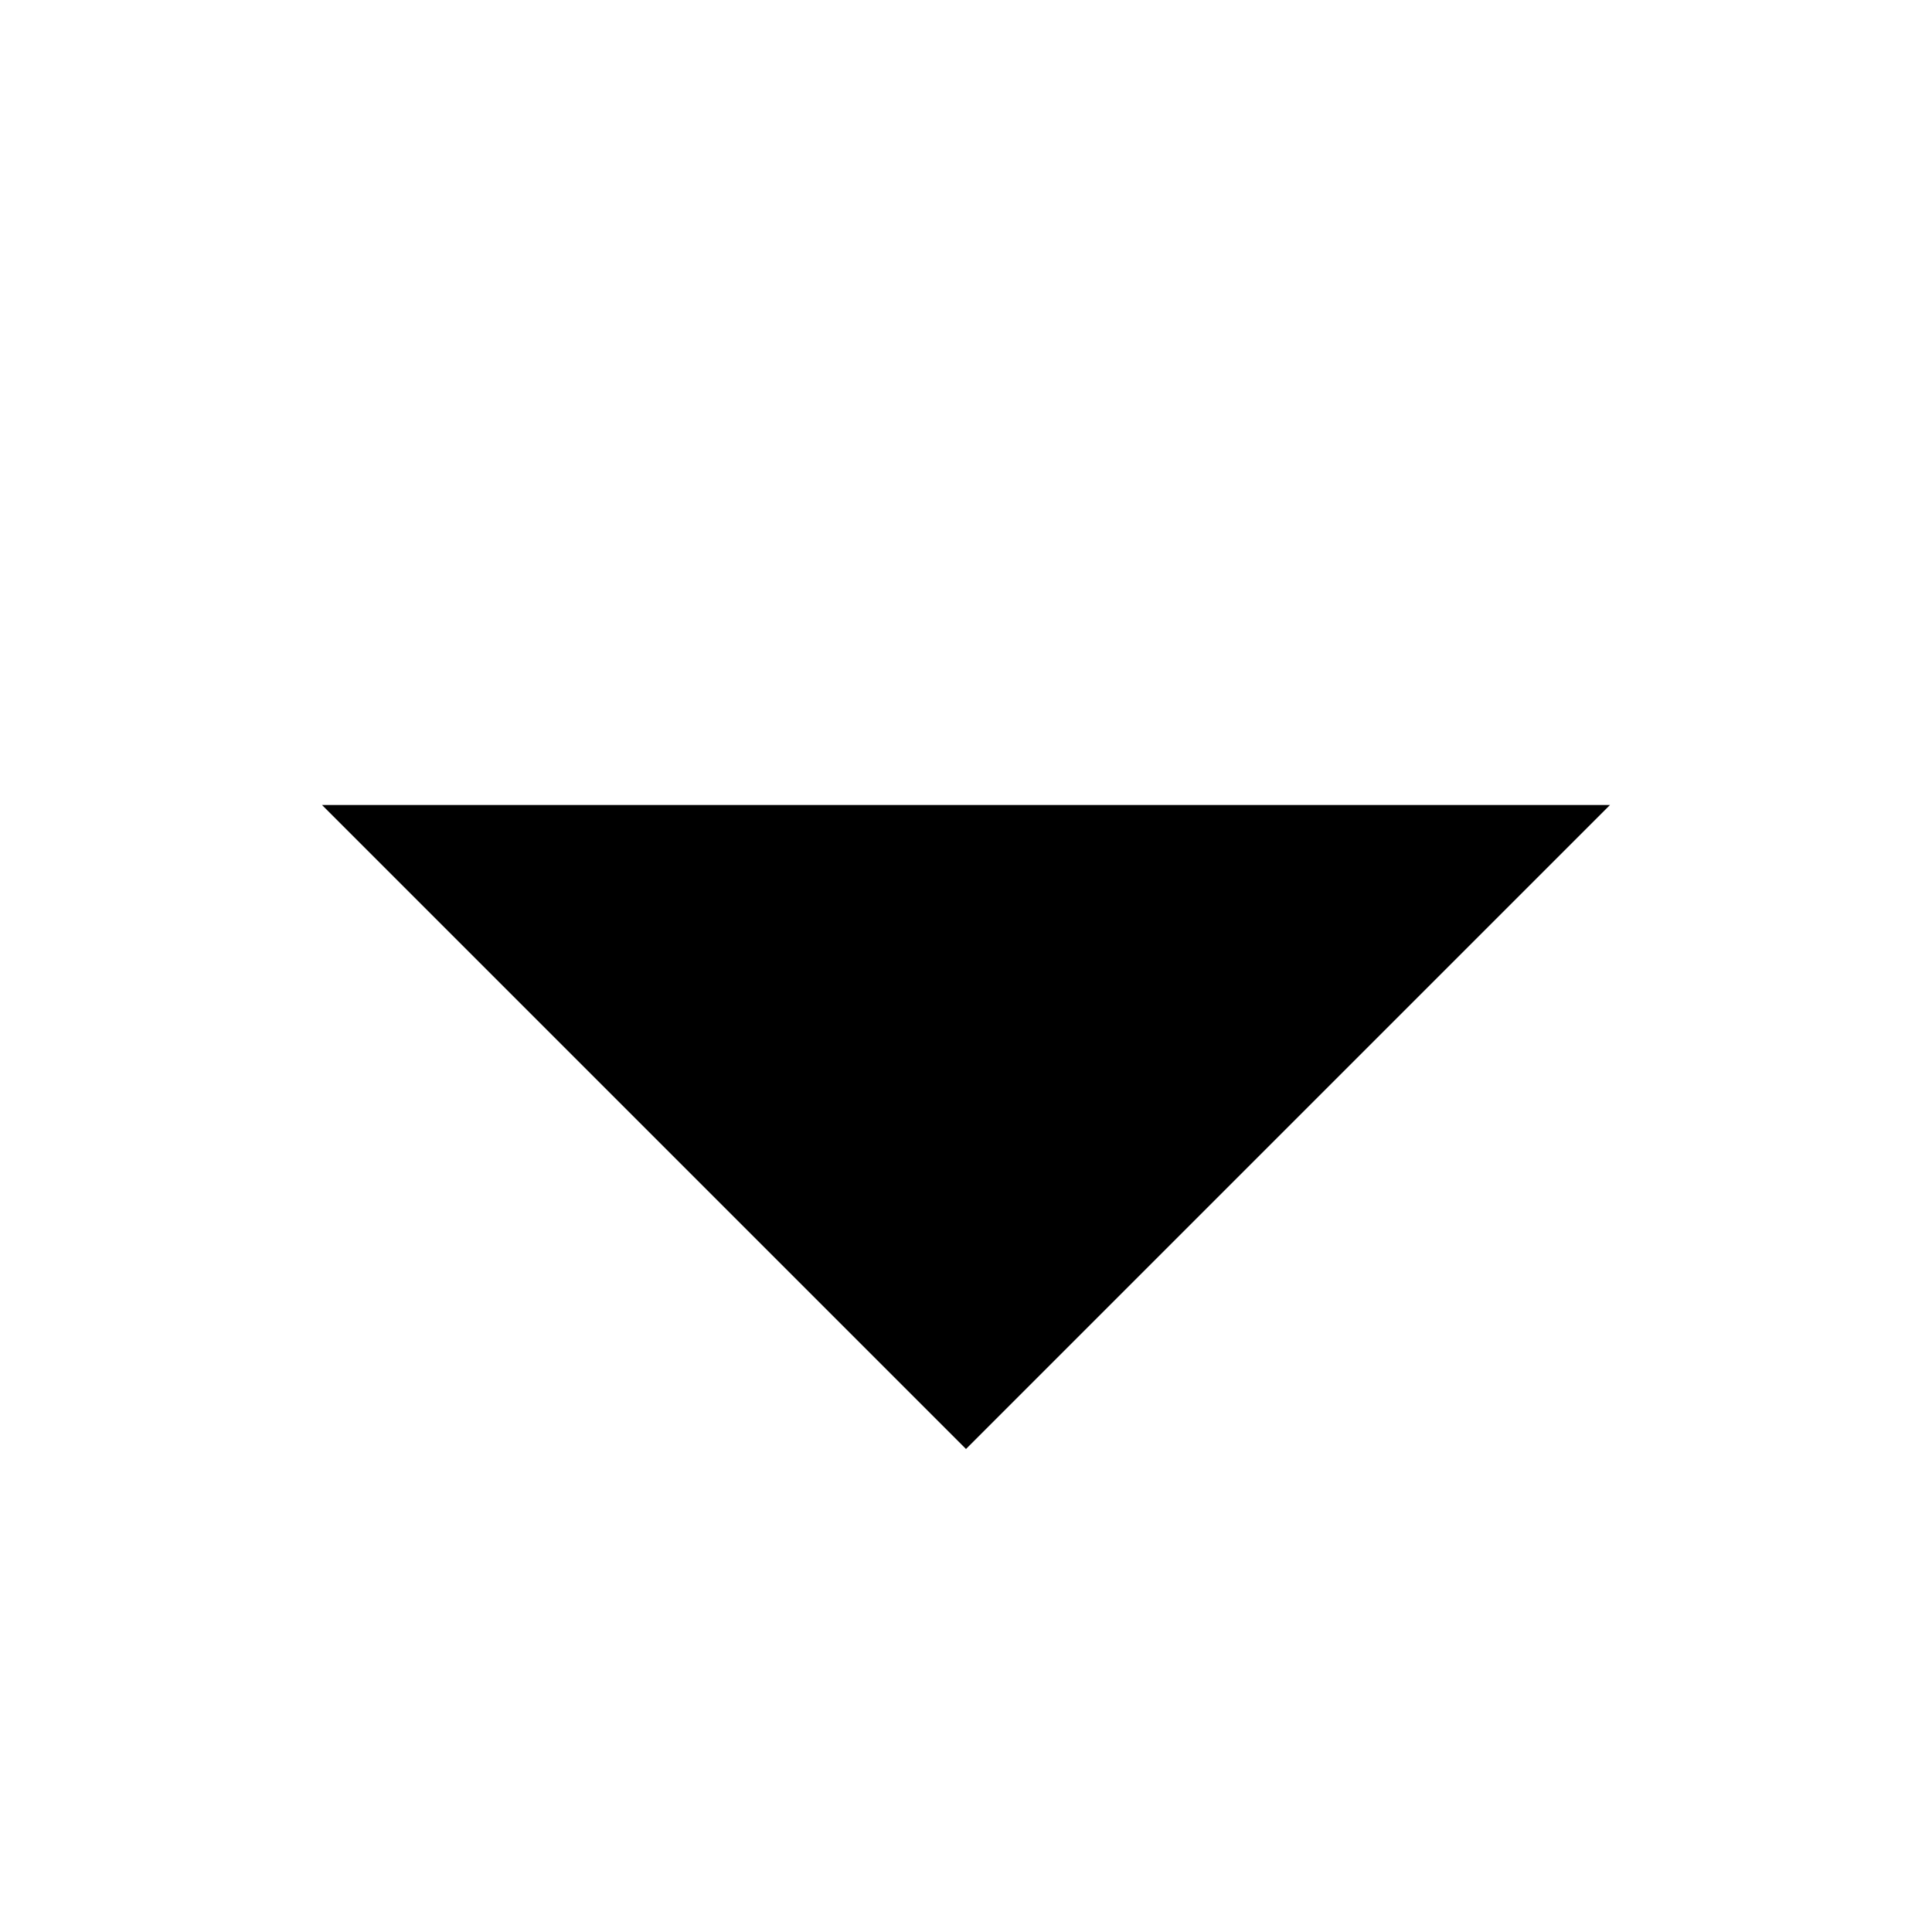
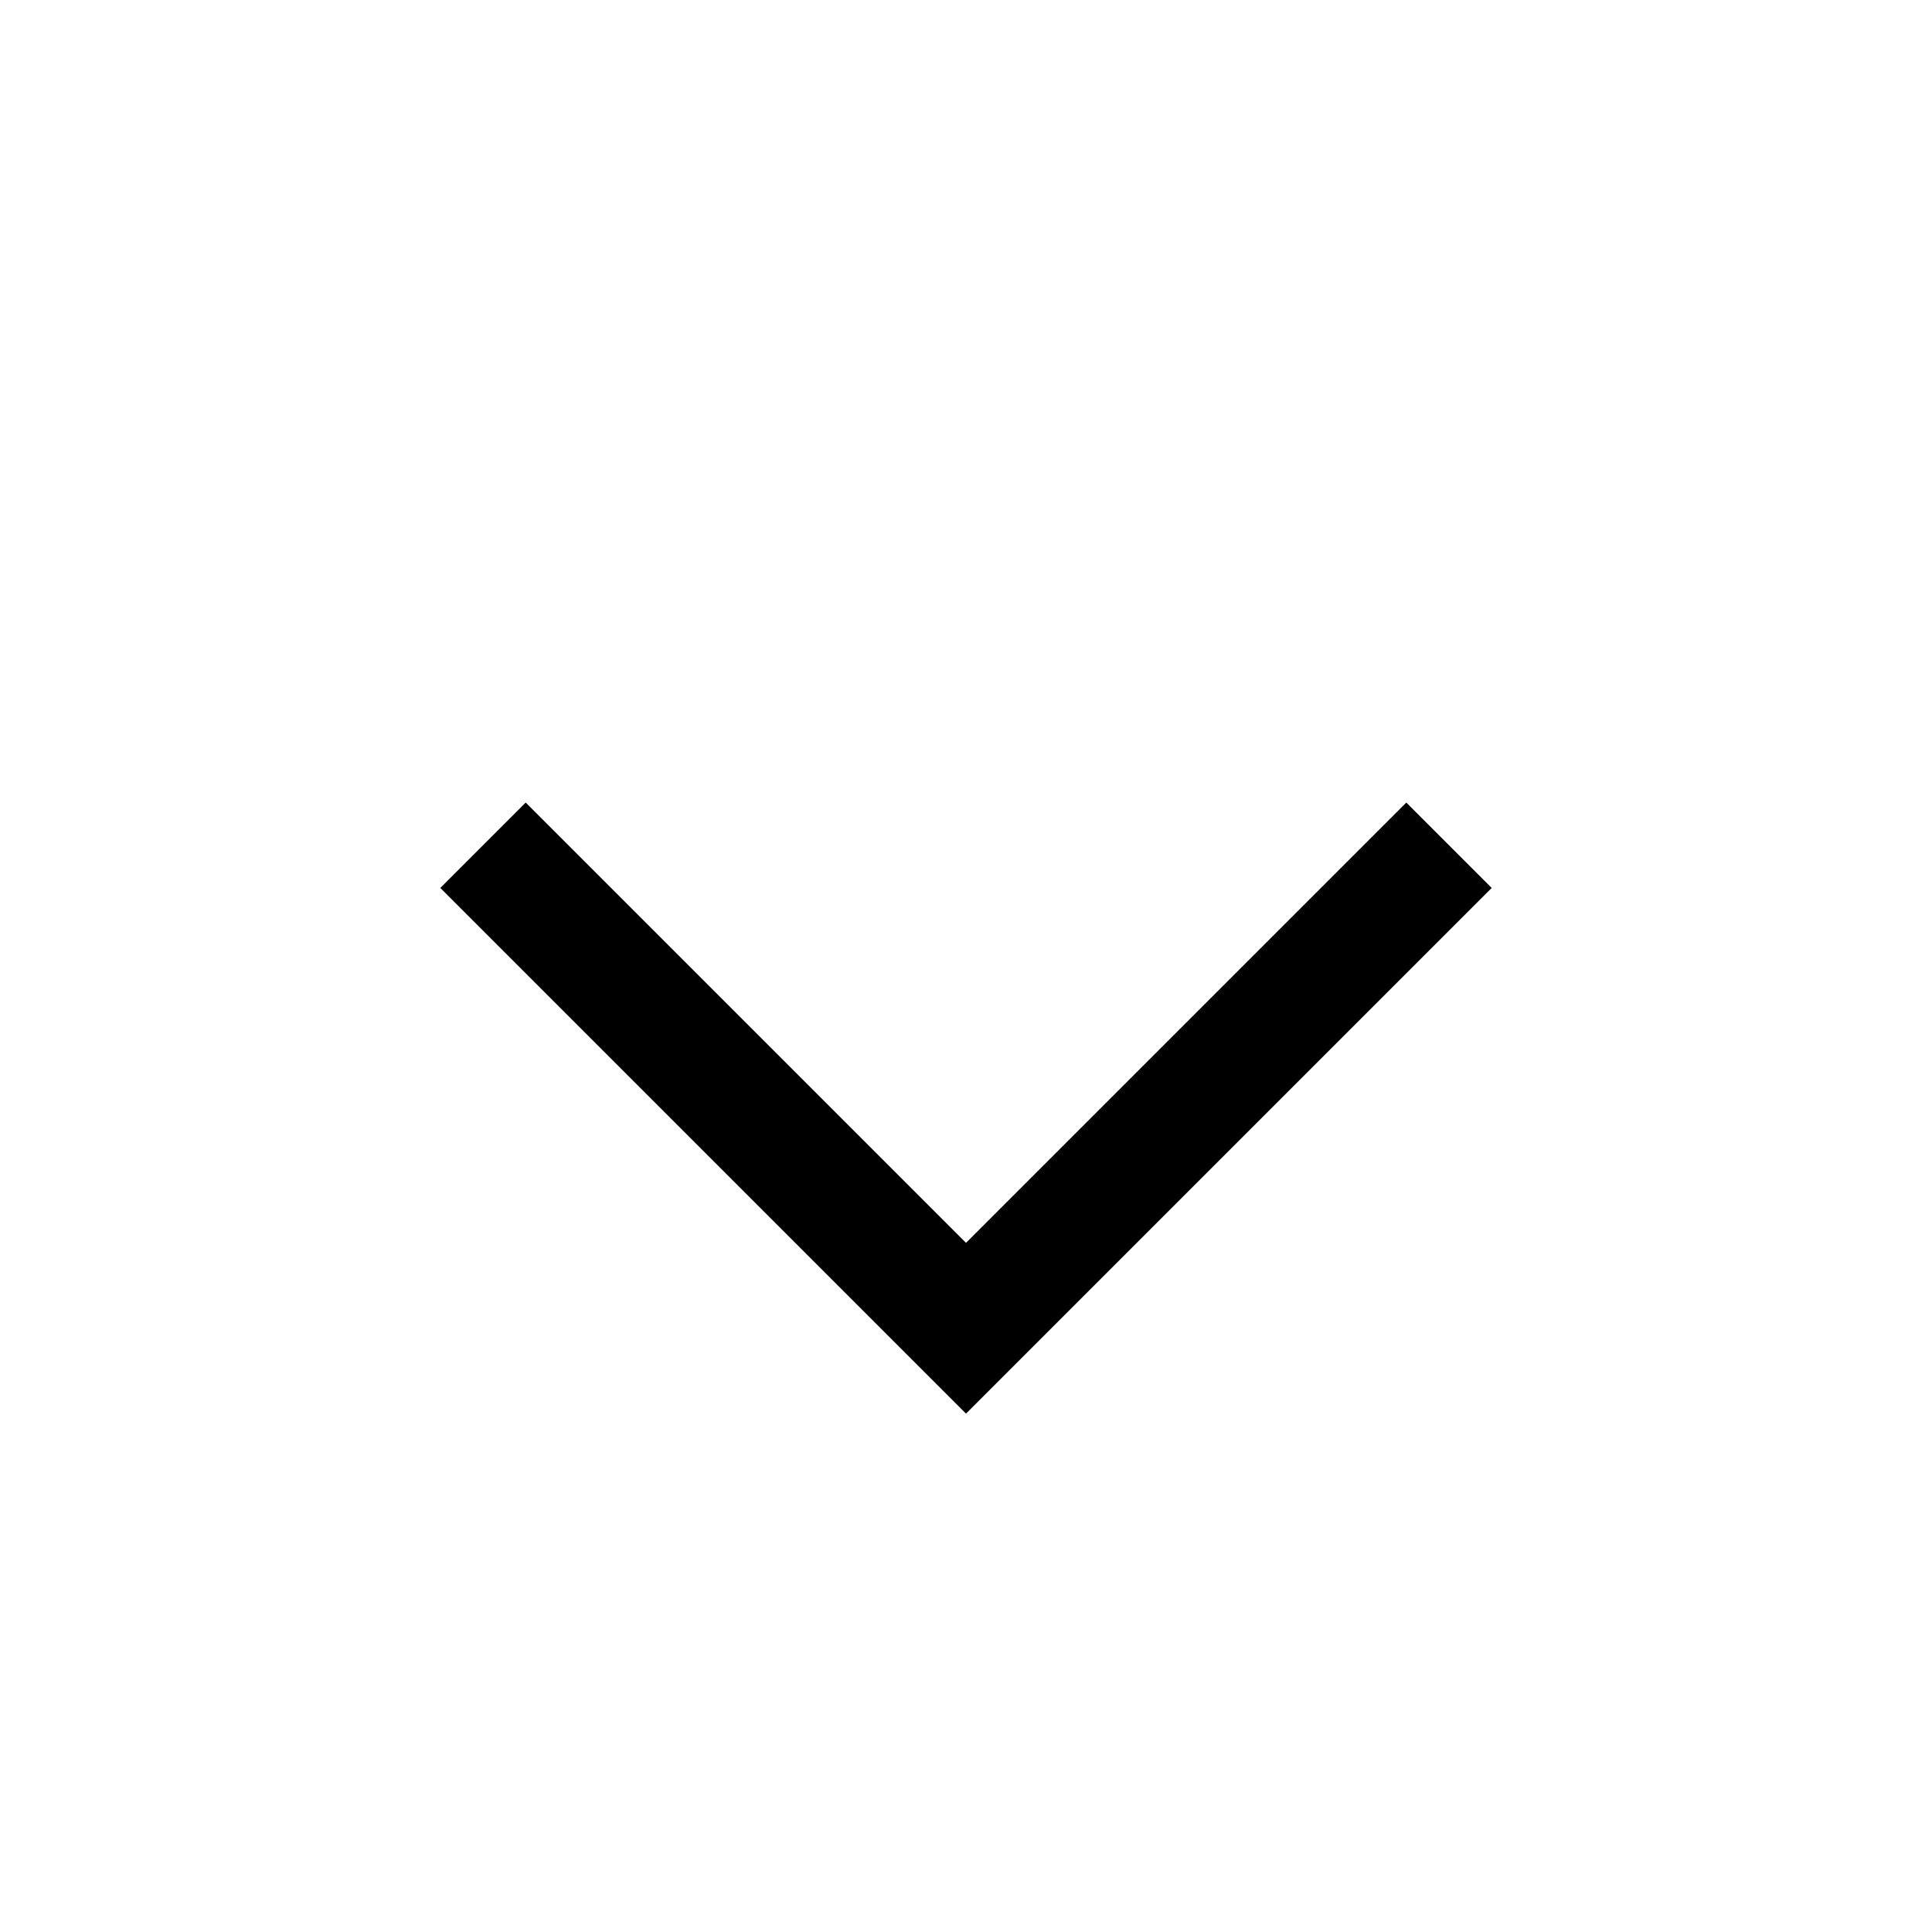
- <svg xmlns="http://www.w3.org/2000/svg" width="12px" height="12px" viewBox="0 0 12 12" version="1.1">
+ <svg xmlns="http://www.w3.org/2000/svg" width="16px" height="16px" viewBox="0 0 16 16" version="1.1">
  <defs />
  <g id="Icons" stroke="none" stroke-width="1" fill="none" fill-rule="evenodd">
-     <g id="tree-open" fill="#000000">
-       <polygon id="Path-16" points="2 5 10 5 6 9" />
+     <g id="tree-open" stroke="#000000">
+       <polyline id="Path-9" transform="translate(8, 9) rotate(-90) translate(-8, -9) " points="10 5 6 9 10 13" />
    </g>
  </g>
</svg>
